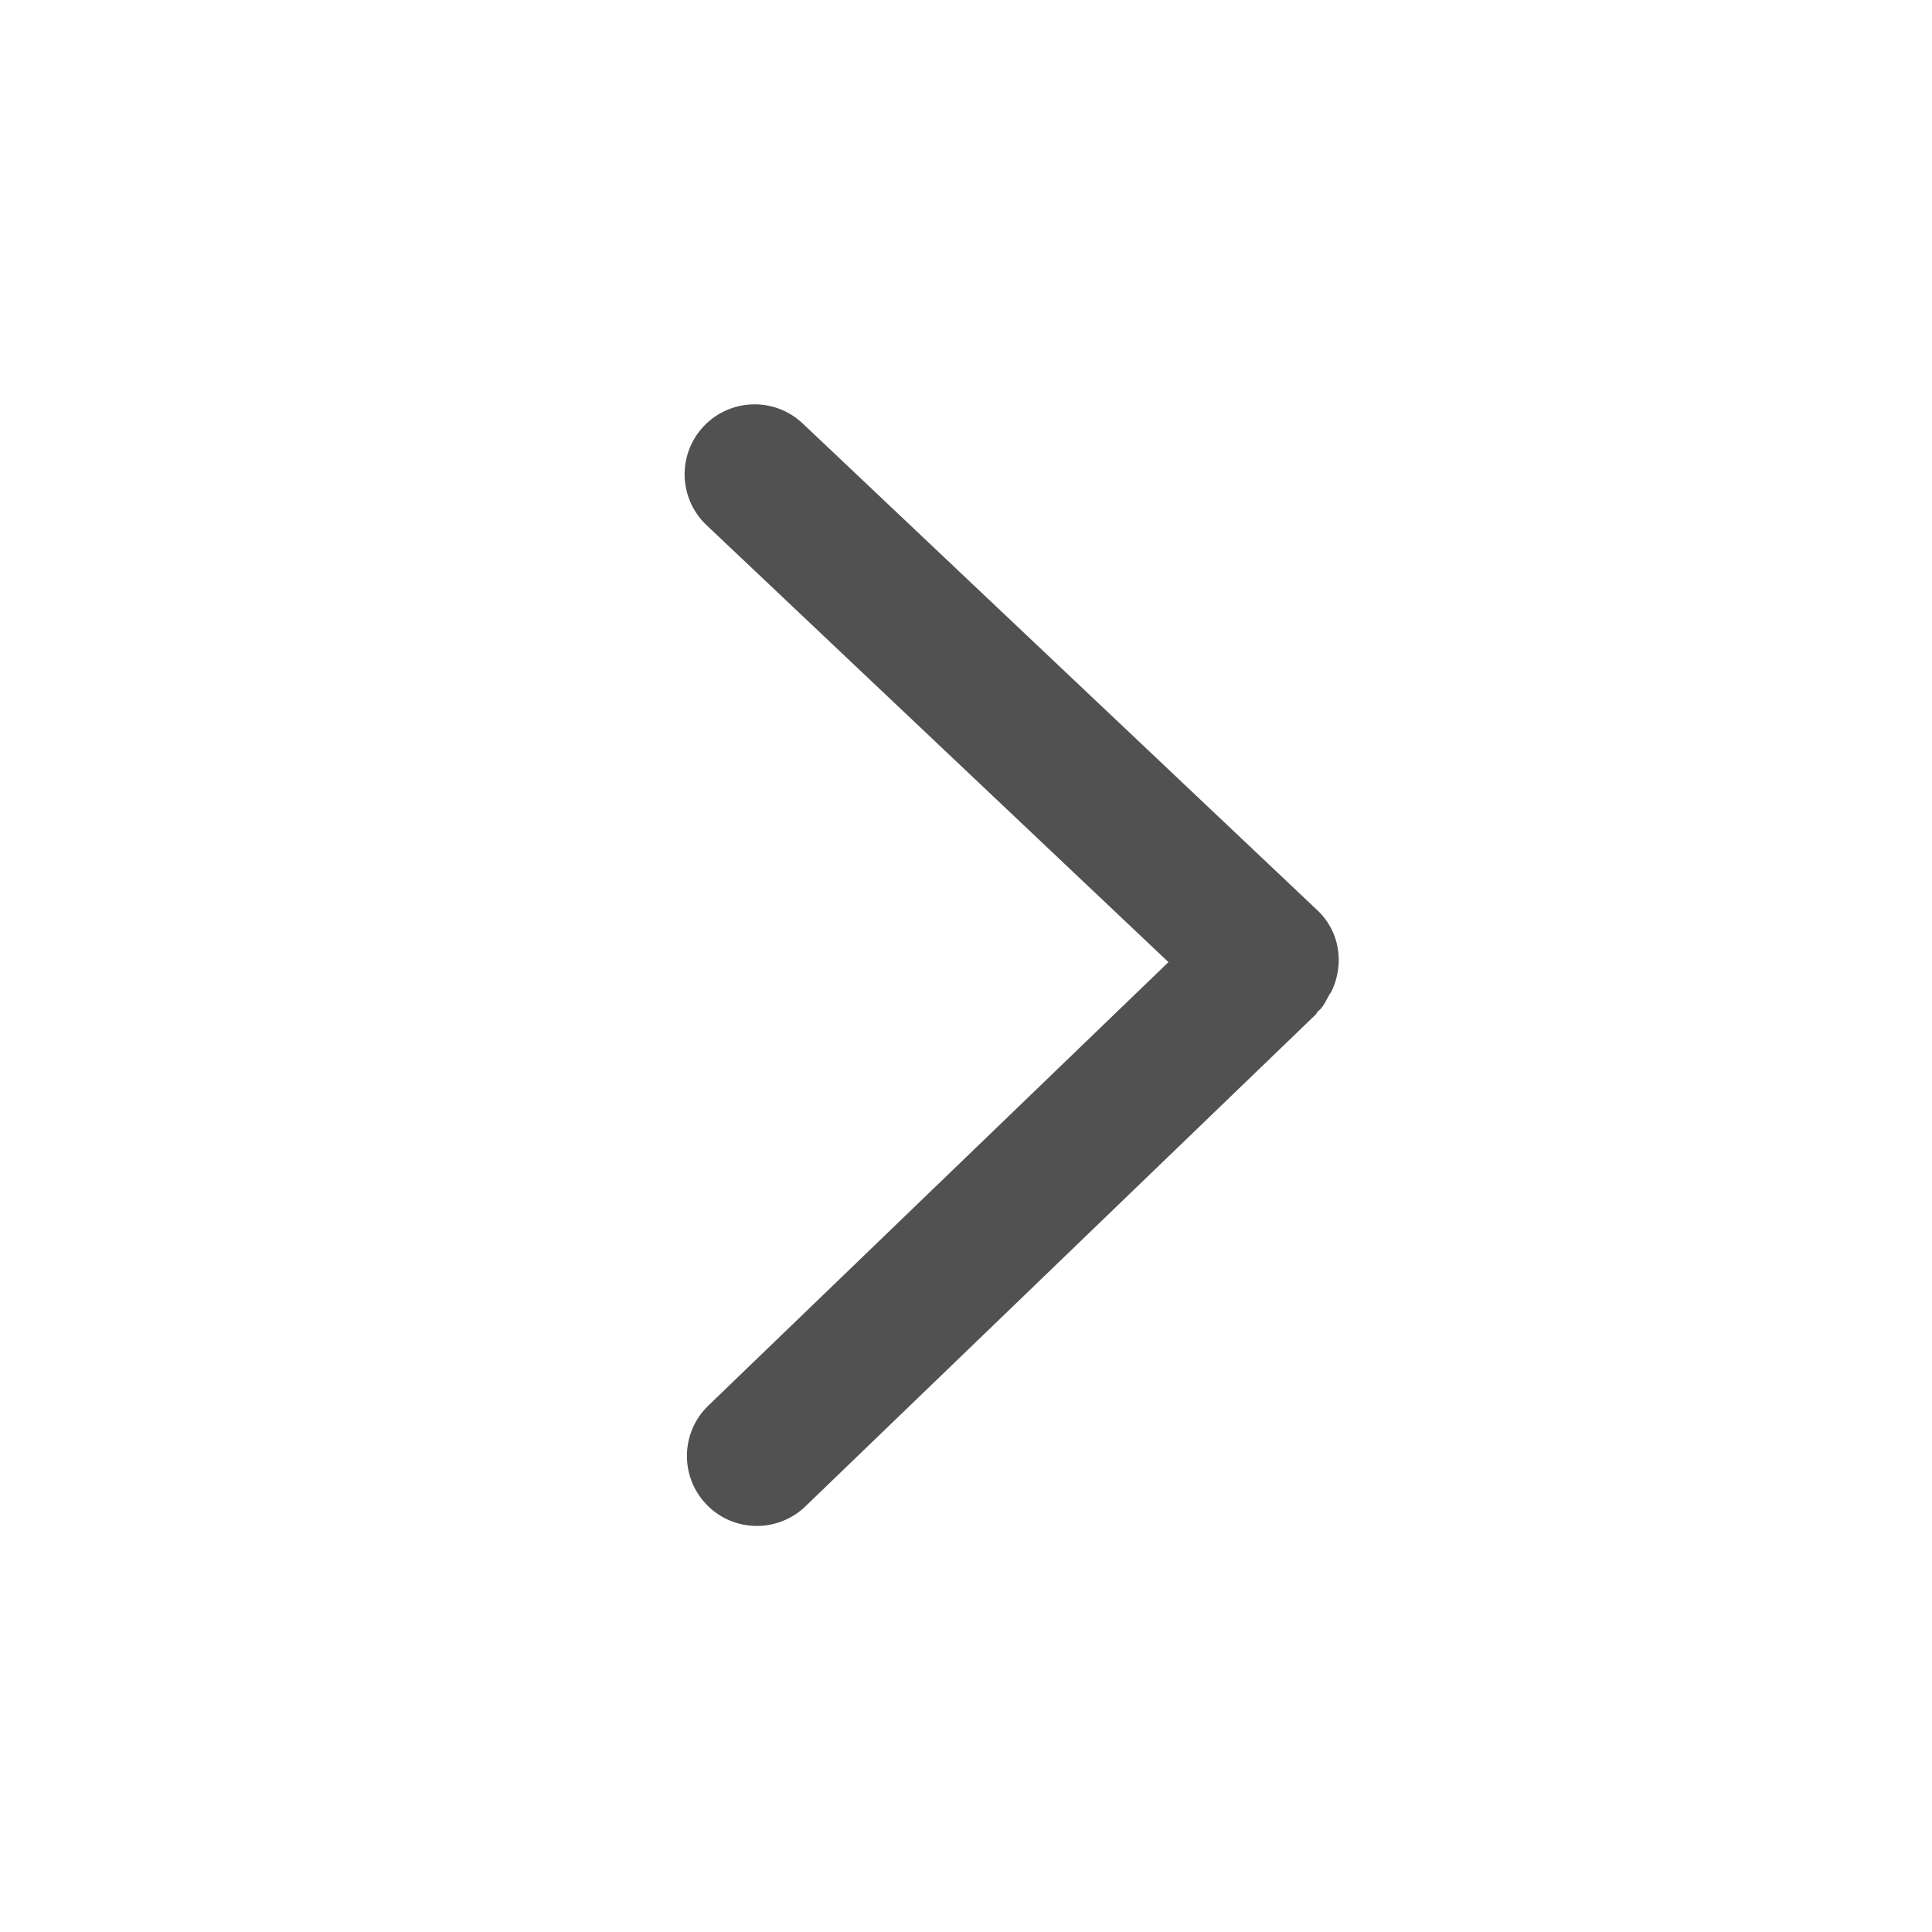
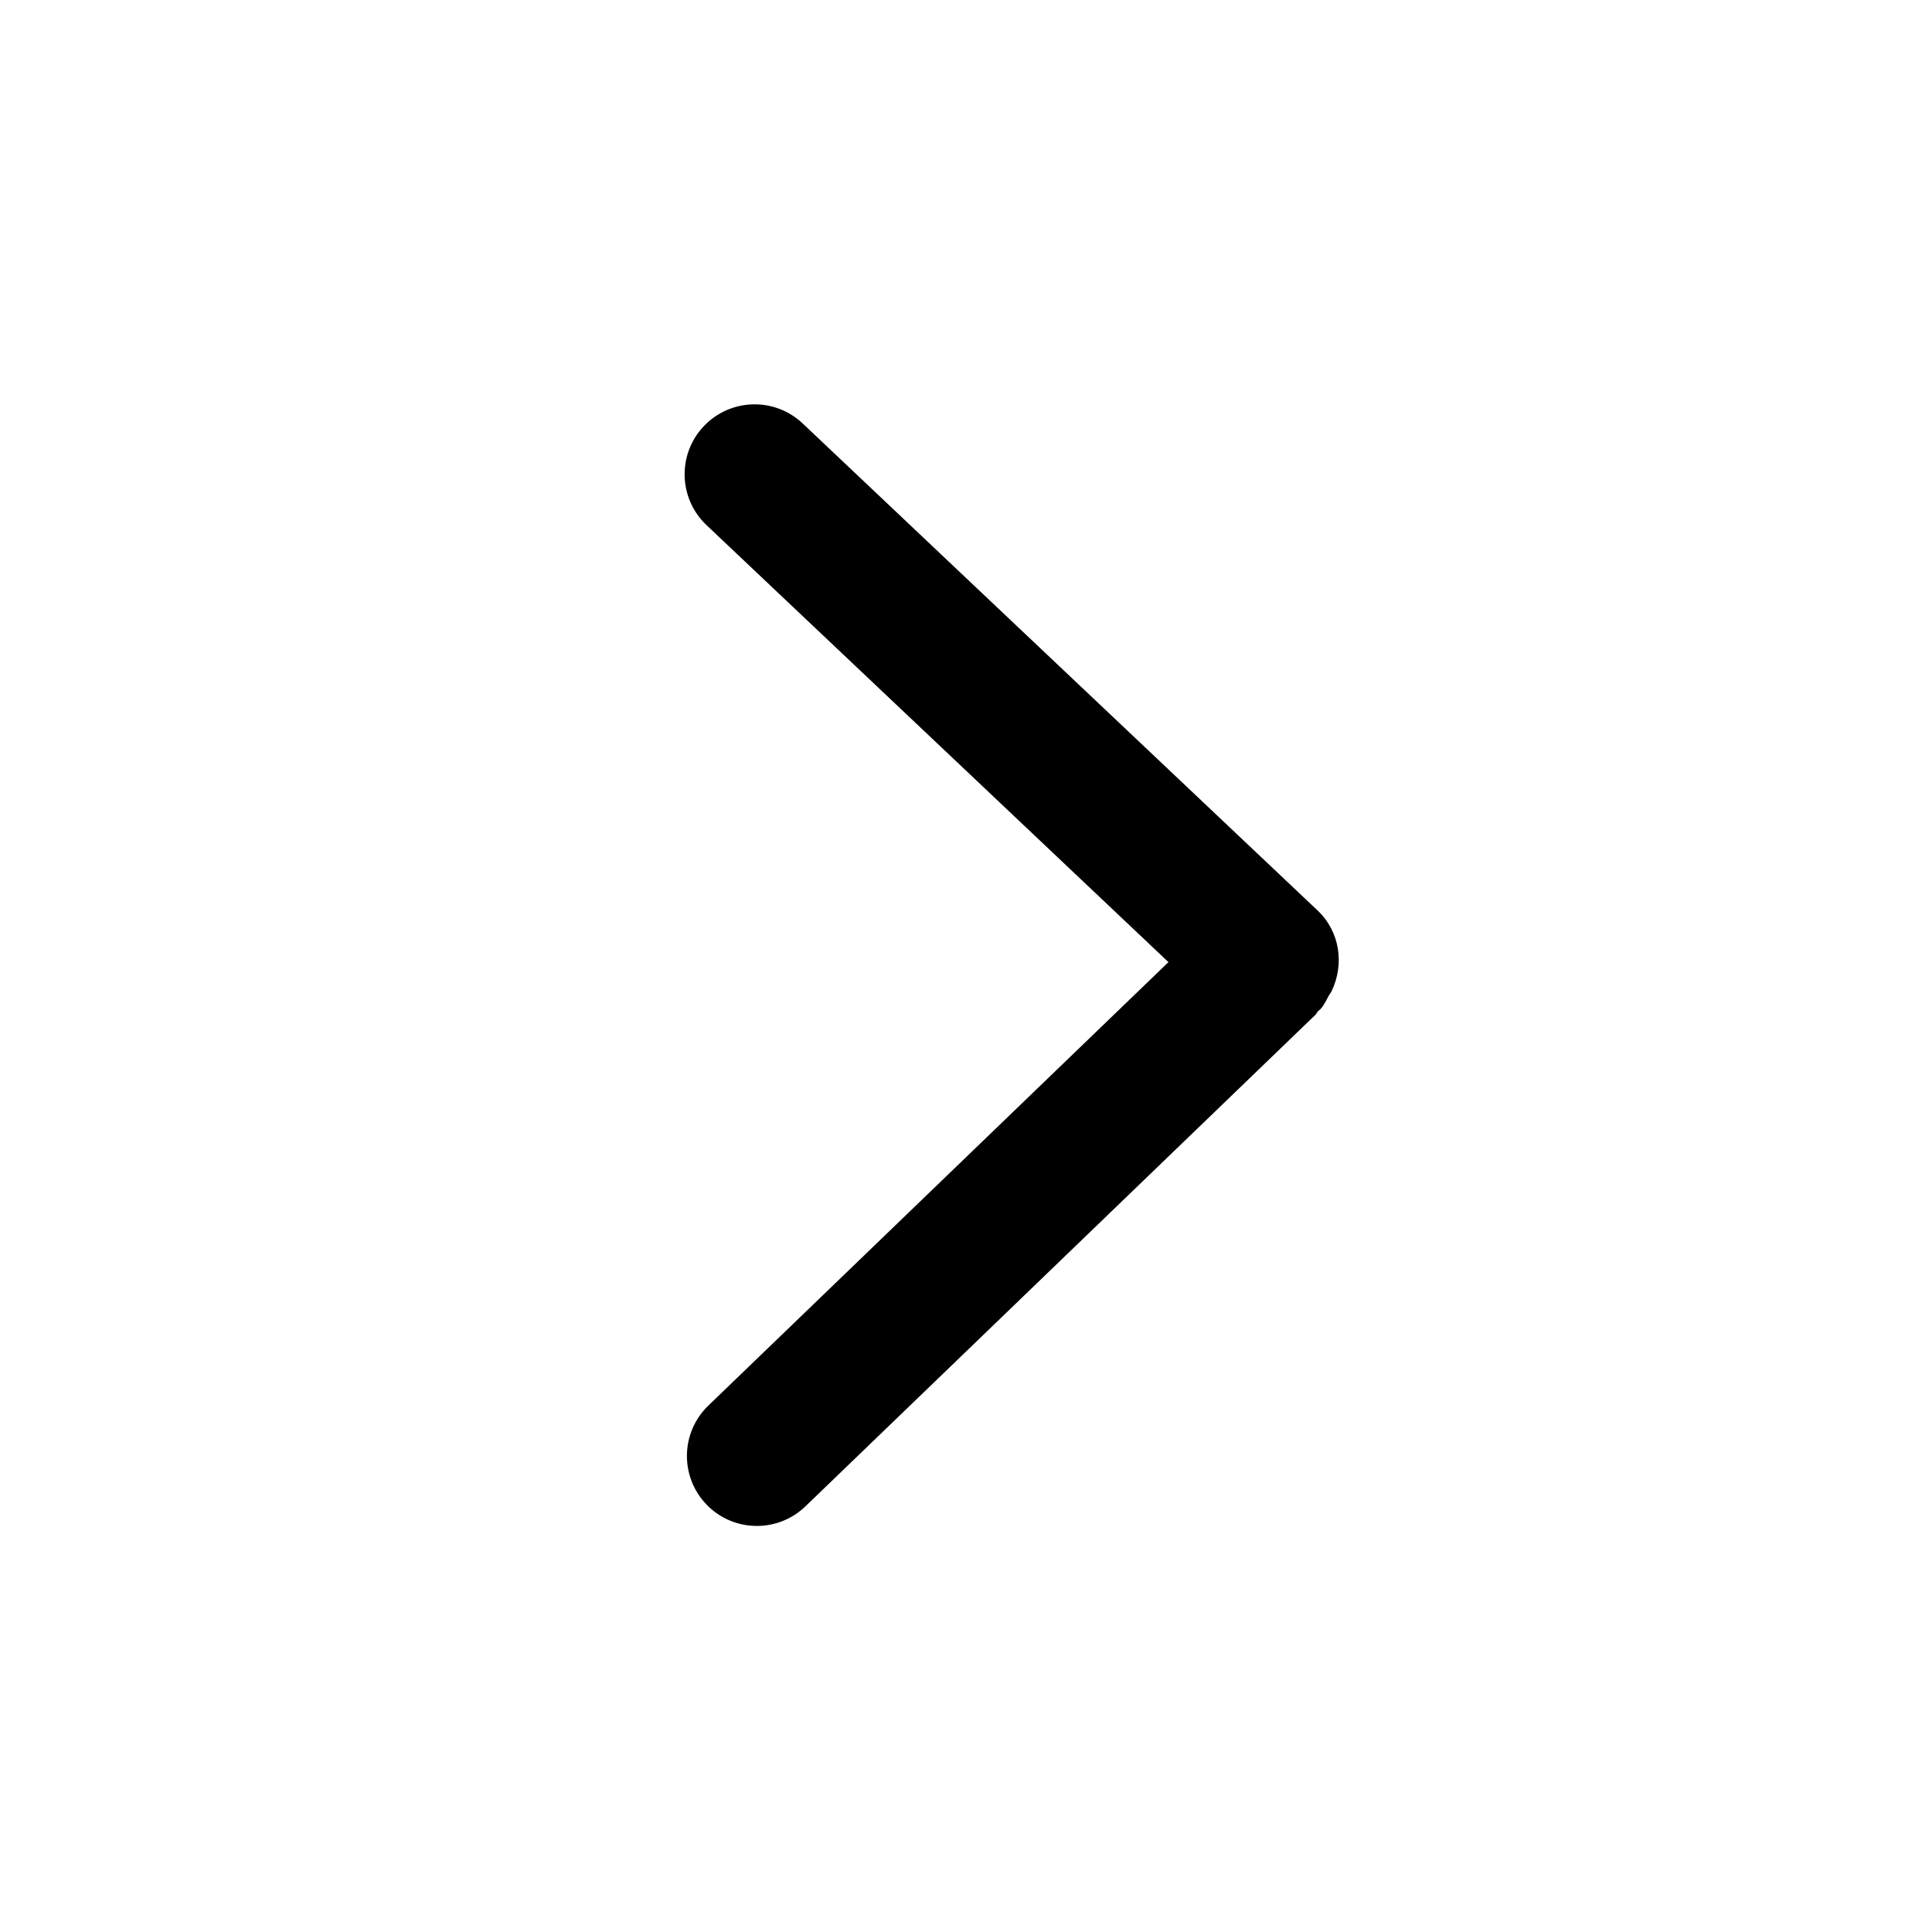
<svg xmlns="http://www.w3.org/2000/svg" t="1564736343043" class="icon" viewBox="0 0 1024 1024" version="1.1" p-id="6129" width="200" height="200">
  <defs>
    <style type="text/css" />
  </defs>
-   <path d="M704.389 527.548c0.396-0.767 1.038-1.409 1.385-2.201 6.798-14.14 4.572-31.442-7.465-42.814L425.433 224.441c-14.881-14.065-38.339-13.398-52.43 1.459-14.065 14.881-13.422 38.339 1.459 52.43l244.844 231.619L375.426 745.003c-14.733 14.213-15.178 37.672-0.963 52.43 7.267 7.564 16.982 11.347 26.697 11.347 9.27 0 18.54-3.46 25.732-10.382l270.404-260.615c0.52-0.52 0.716-1.236 1.236-1.779 0.396-0.371 0.816-0.643 1.211-1.038C701.843 532.764 702.956 530.069 704.389 527.548z" fill="#515151" p-id="6130" />
+   <path d="M704.389 527.548c0.396-0.767 1.038-1.409 1.385-2.201 6.798-14.14 4.572-31.442-7.465-42.814L425.433 224.441c-14.881-14.065-38.339-13.398-52.43 1.459-14.065 14.881-13.422 38.339 1.459 52.43l244.844 231.619L375.426 745.003c-14.733 14.213-15.178 37.672-0.963 52.43 7.267 7.564 16.982 11.347 26.697 11.347 9.27 0 18.54-3.46 25.732-10.382l270.404-260.615c0.52-0.52 0.716-1.236 1.236-1.779 0.396-0.371 0.816-0.643 1.211-1.038C701.843 532.764 702.956 530.069 704.389 527.548z" p-id="6130" />
</svg>
